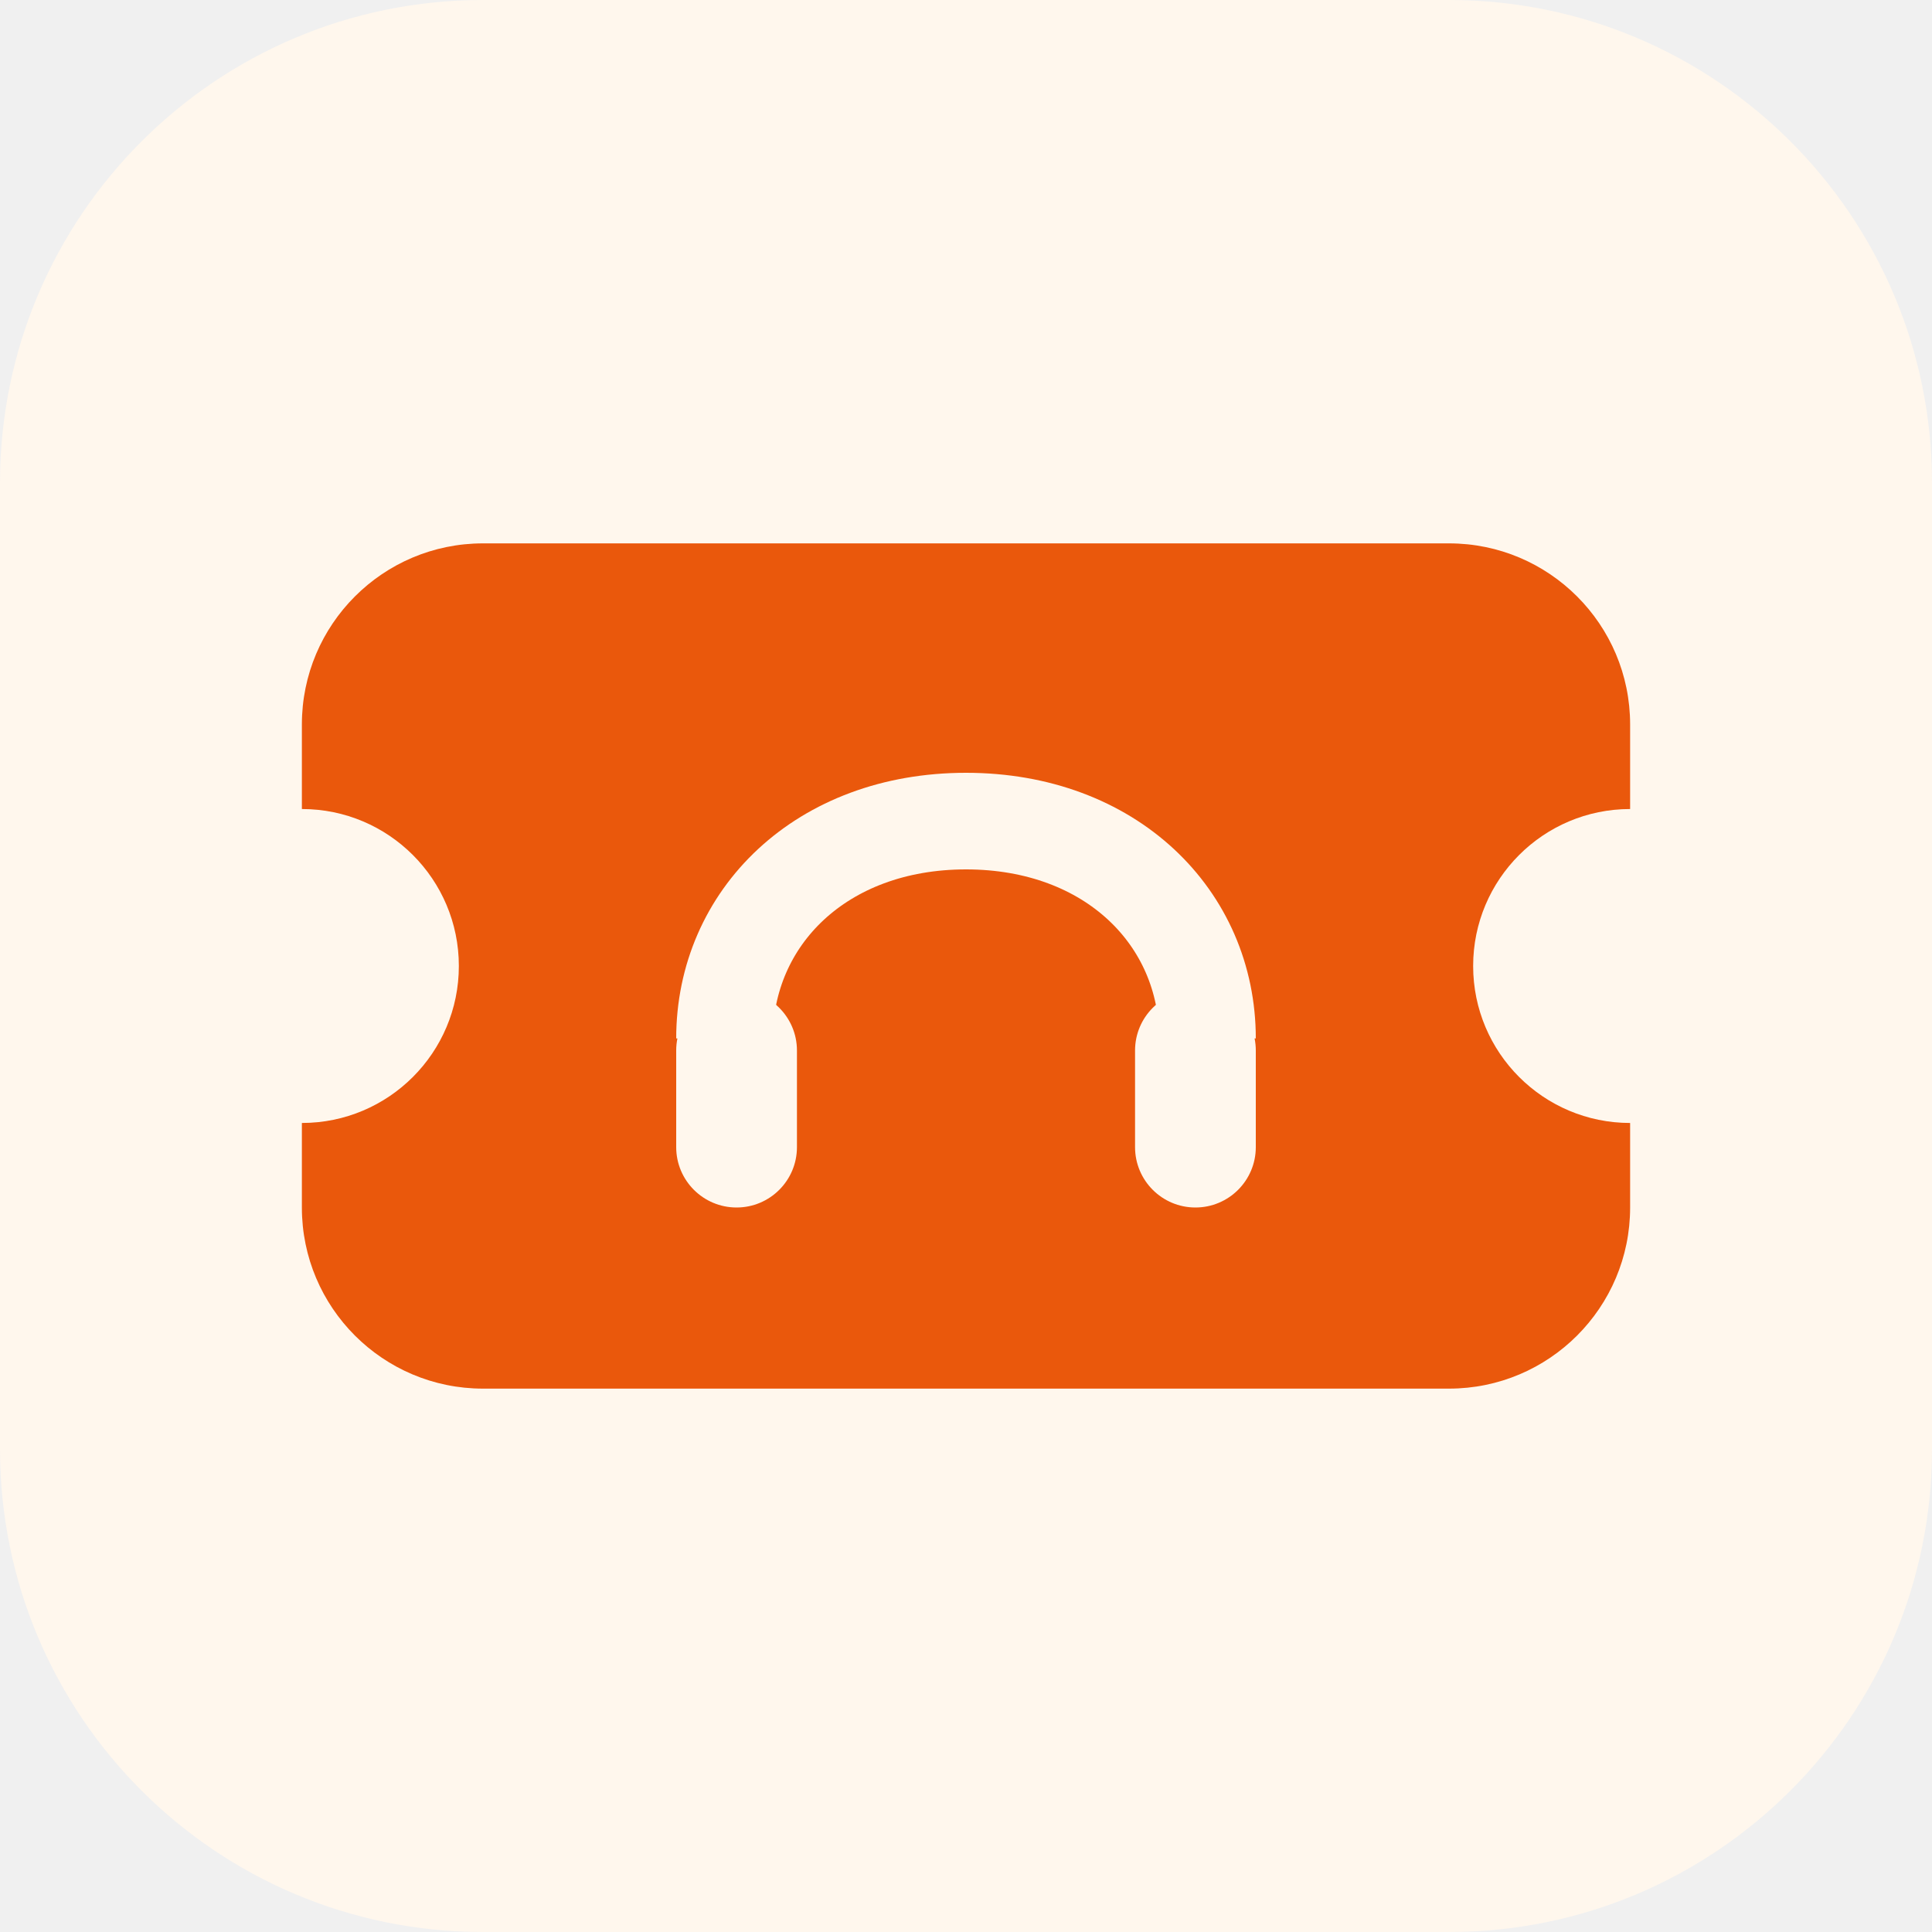
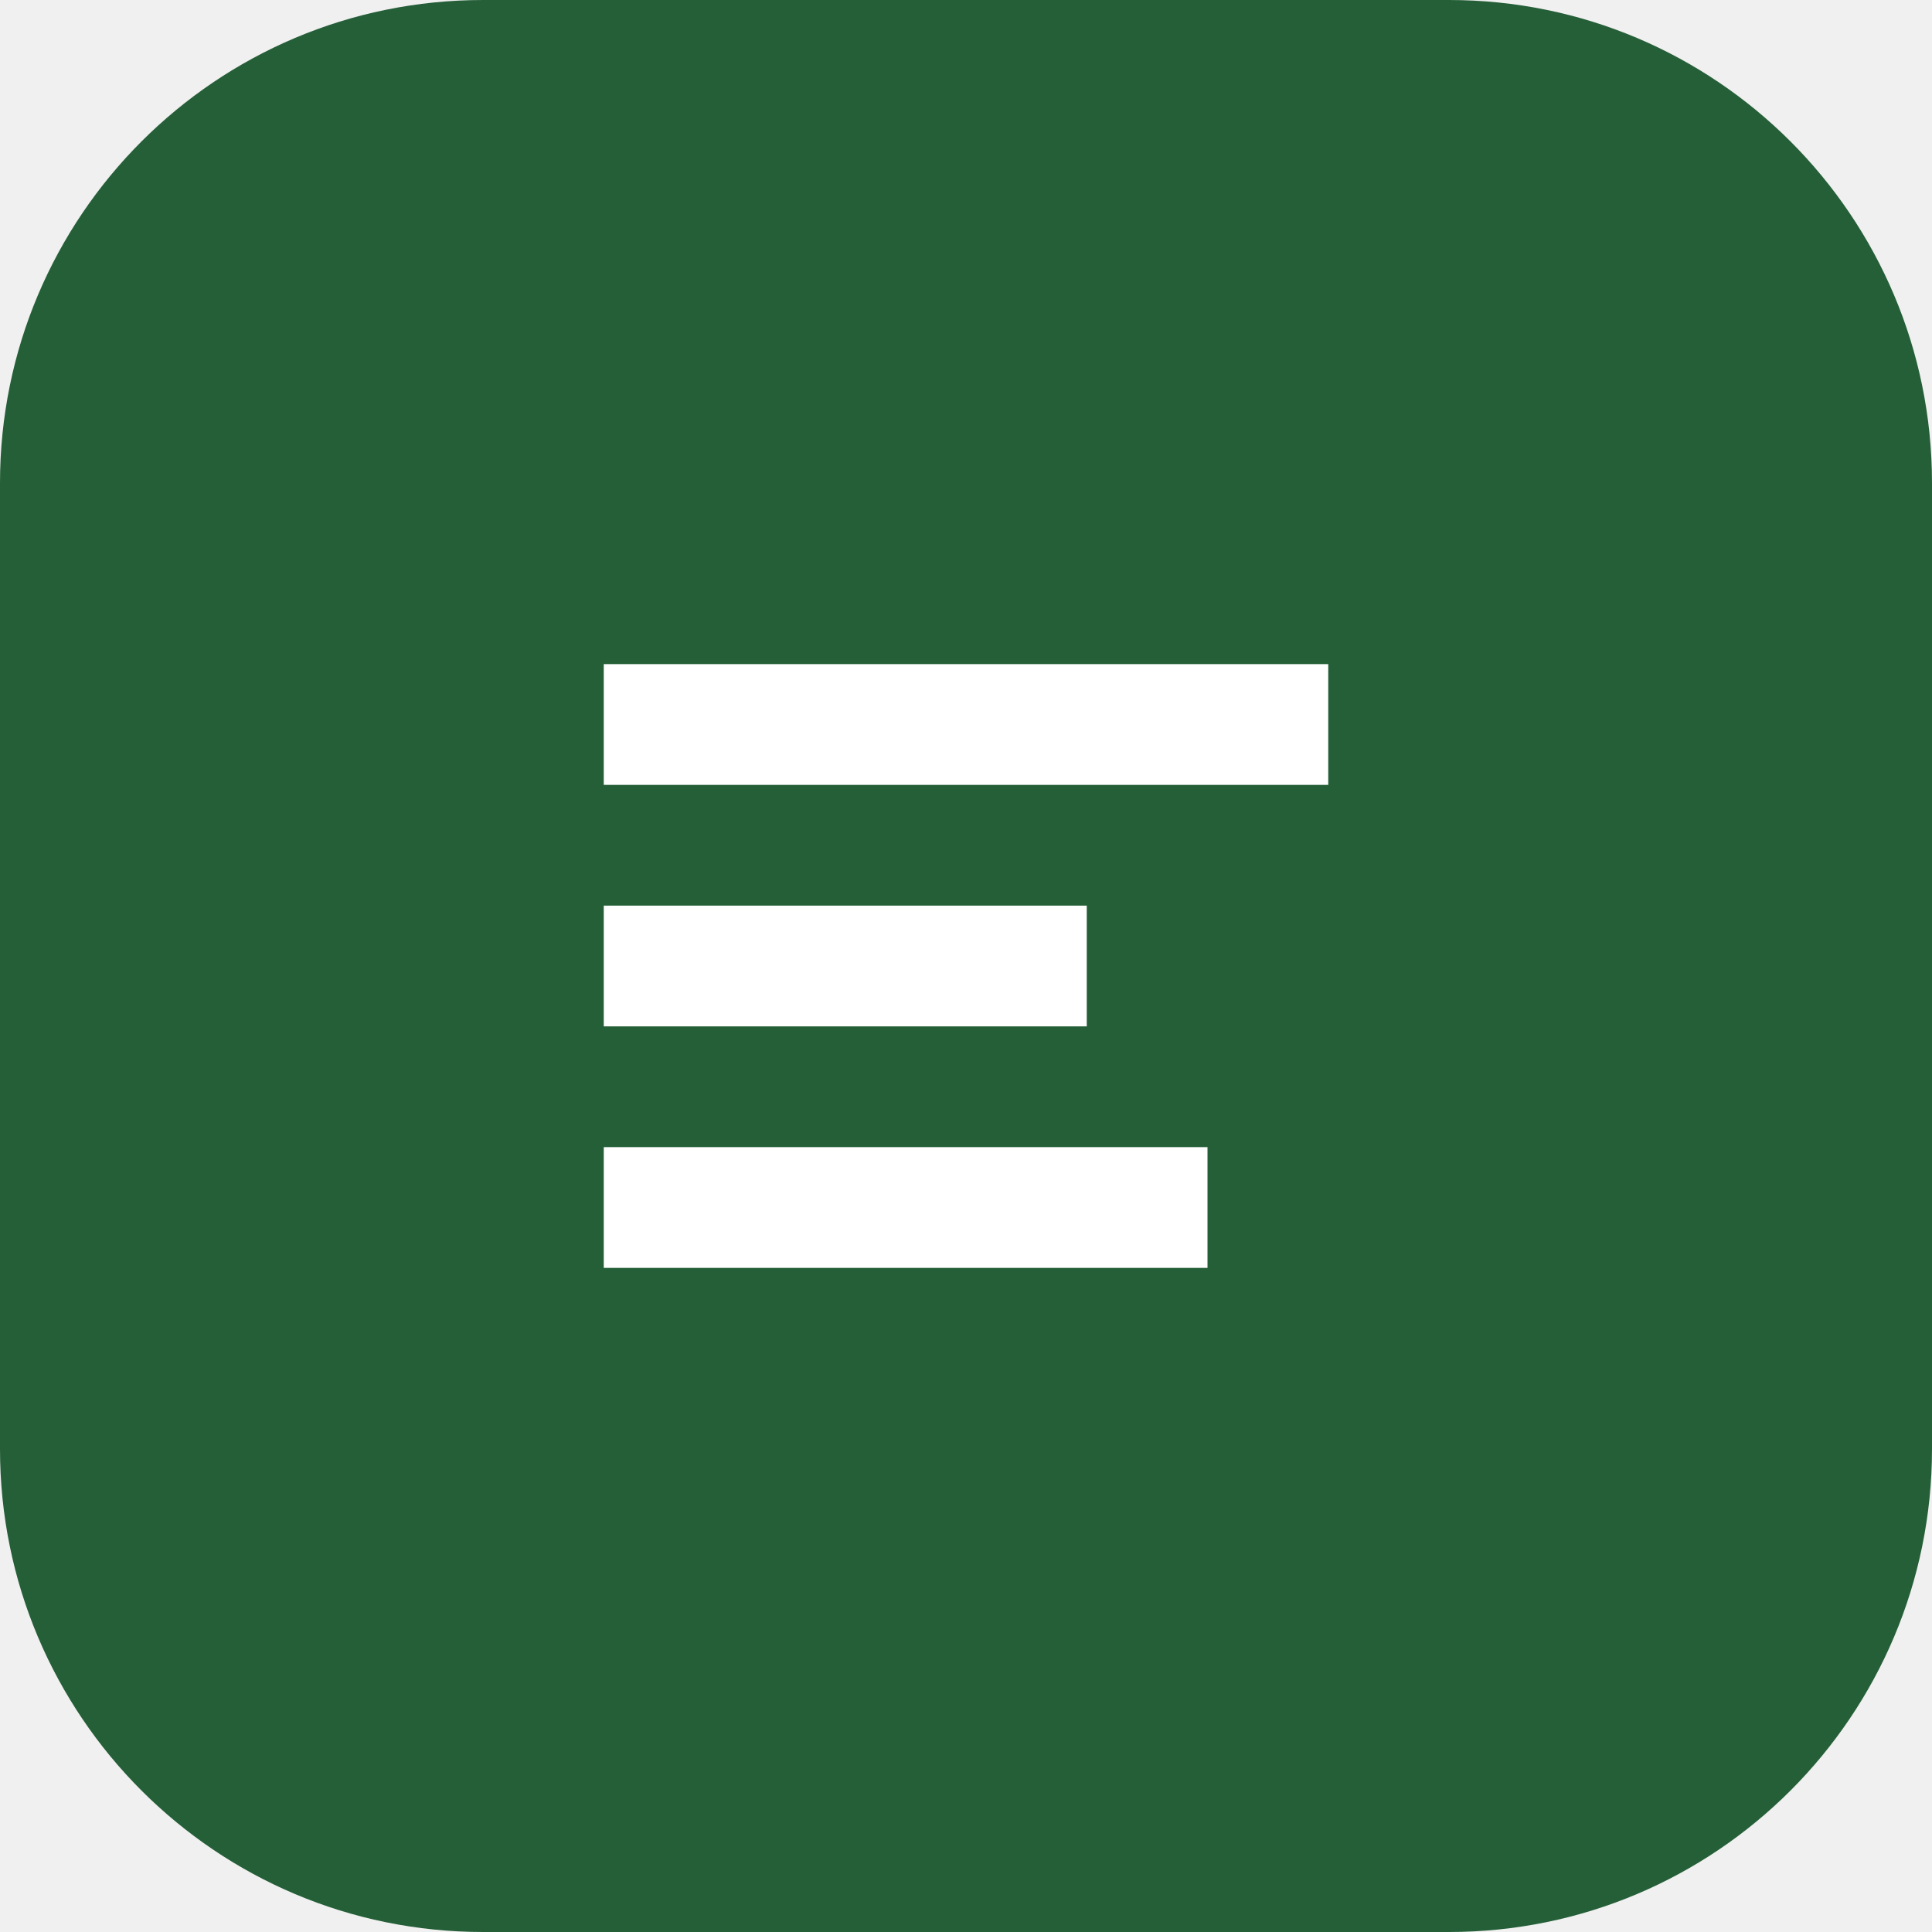
- <svg xmlns="http://www.w3.org/2000/svg" viewBox="0 0 32 32" role="img">
-   <rect width="32" height="32" rx="8" fill="#FFF7ED" />
-   <rect x="5" y="9" width="22" height="14" rx="3" fill="#EA580C" />
-   <circle cx="5" cy="16" r="2.6" fill="#FFF7ED" />
-   <circle cx="27" cy="16" r="2.6" fill="#FFF7ED" />
-   <path d="M12 17.2c0-2 1.6-3.6 4-3.6s4 1.6 4 3.6" stroke="#FFF7ED" fill="none" stroke-width="1.6" />
-   <rect x="11.2" y="16.4" width="2" height="3.6" rx="1" fill="#FFF7ED" />
-   <rect x="18.8" y="16.4" width="2" height="3.6" rx="1" fill="#FFF7ED" />
+ <svg xmlns="http://www.w3.org/2000/svg" viewBox="0 0 32 32" fill="none">
+   <rect width="32" height="32" rx="8" fill="#255F38" />
+   <path d="M10 11h12v2H10v-2zm0 4h8v2h-8v-2zm0 4h10v2H10v-2z" fill="#fff" />
</svg>
